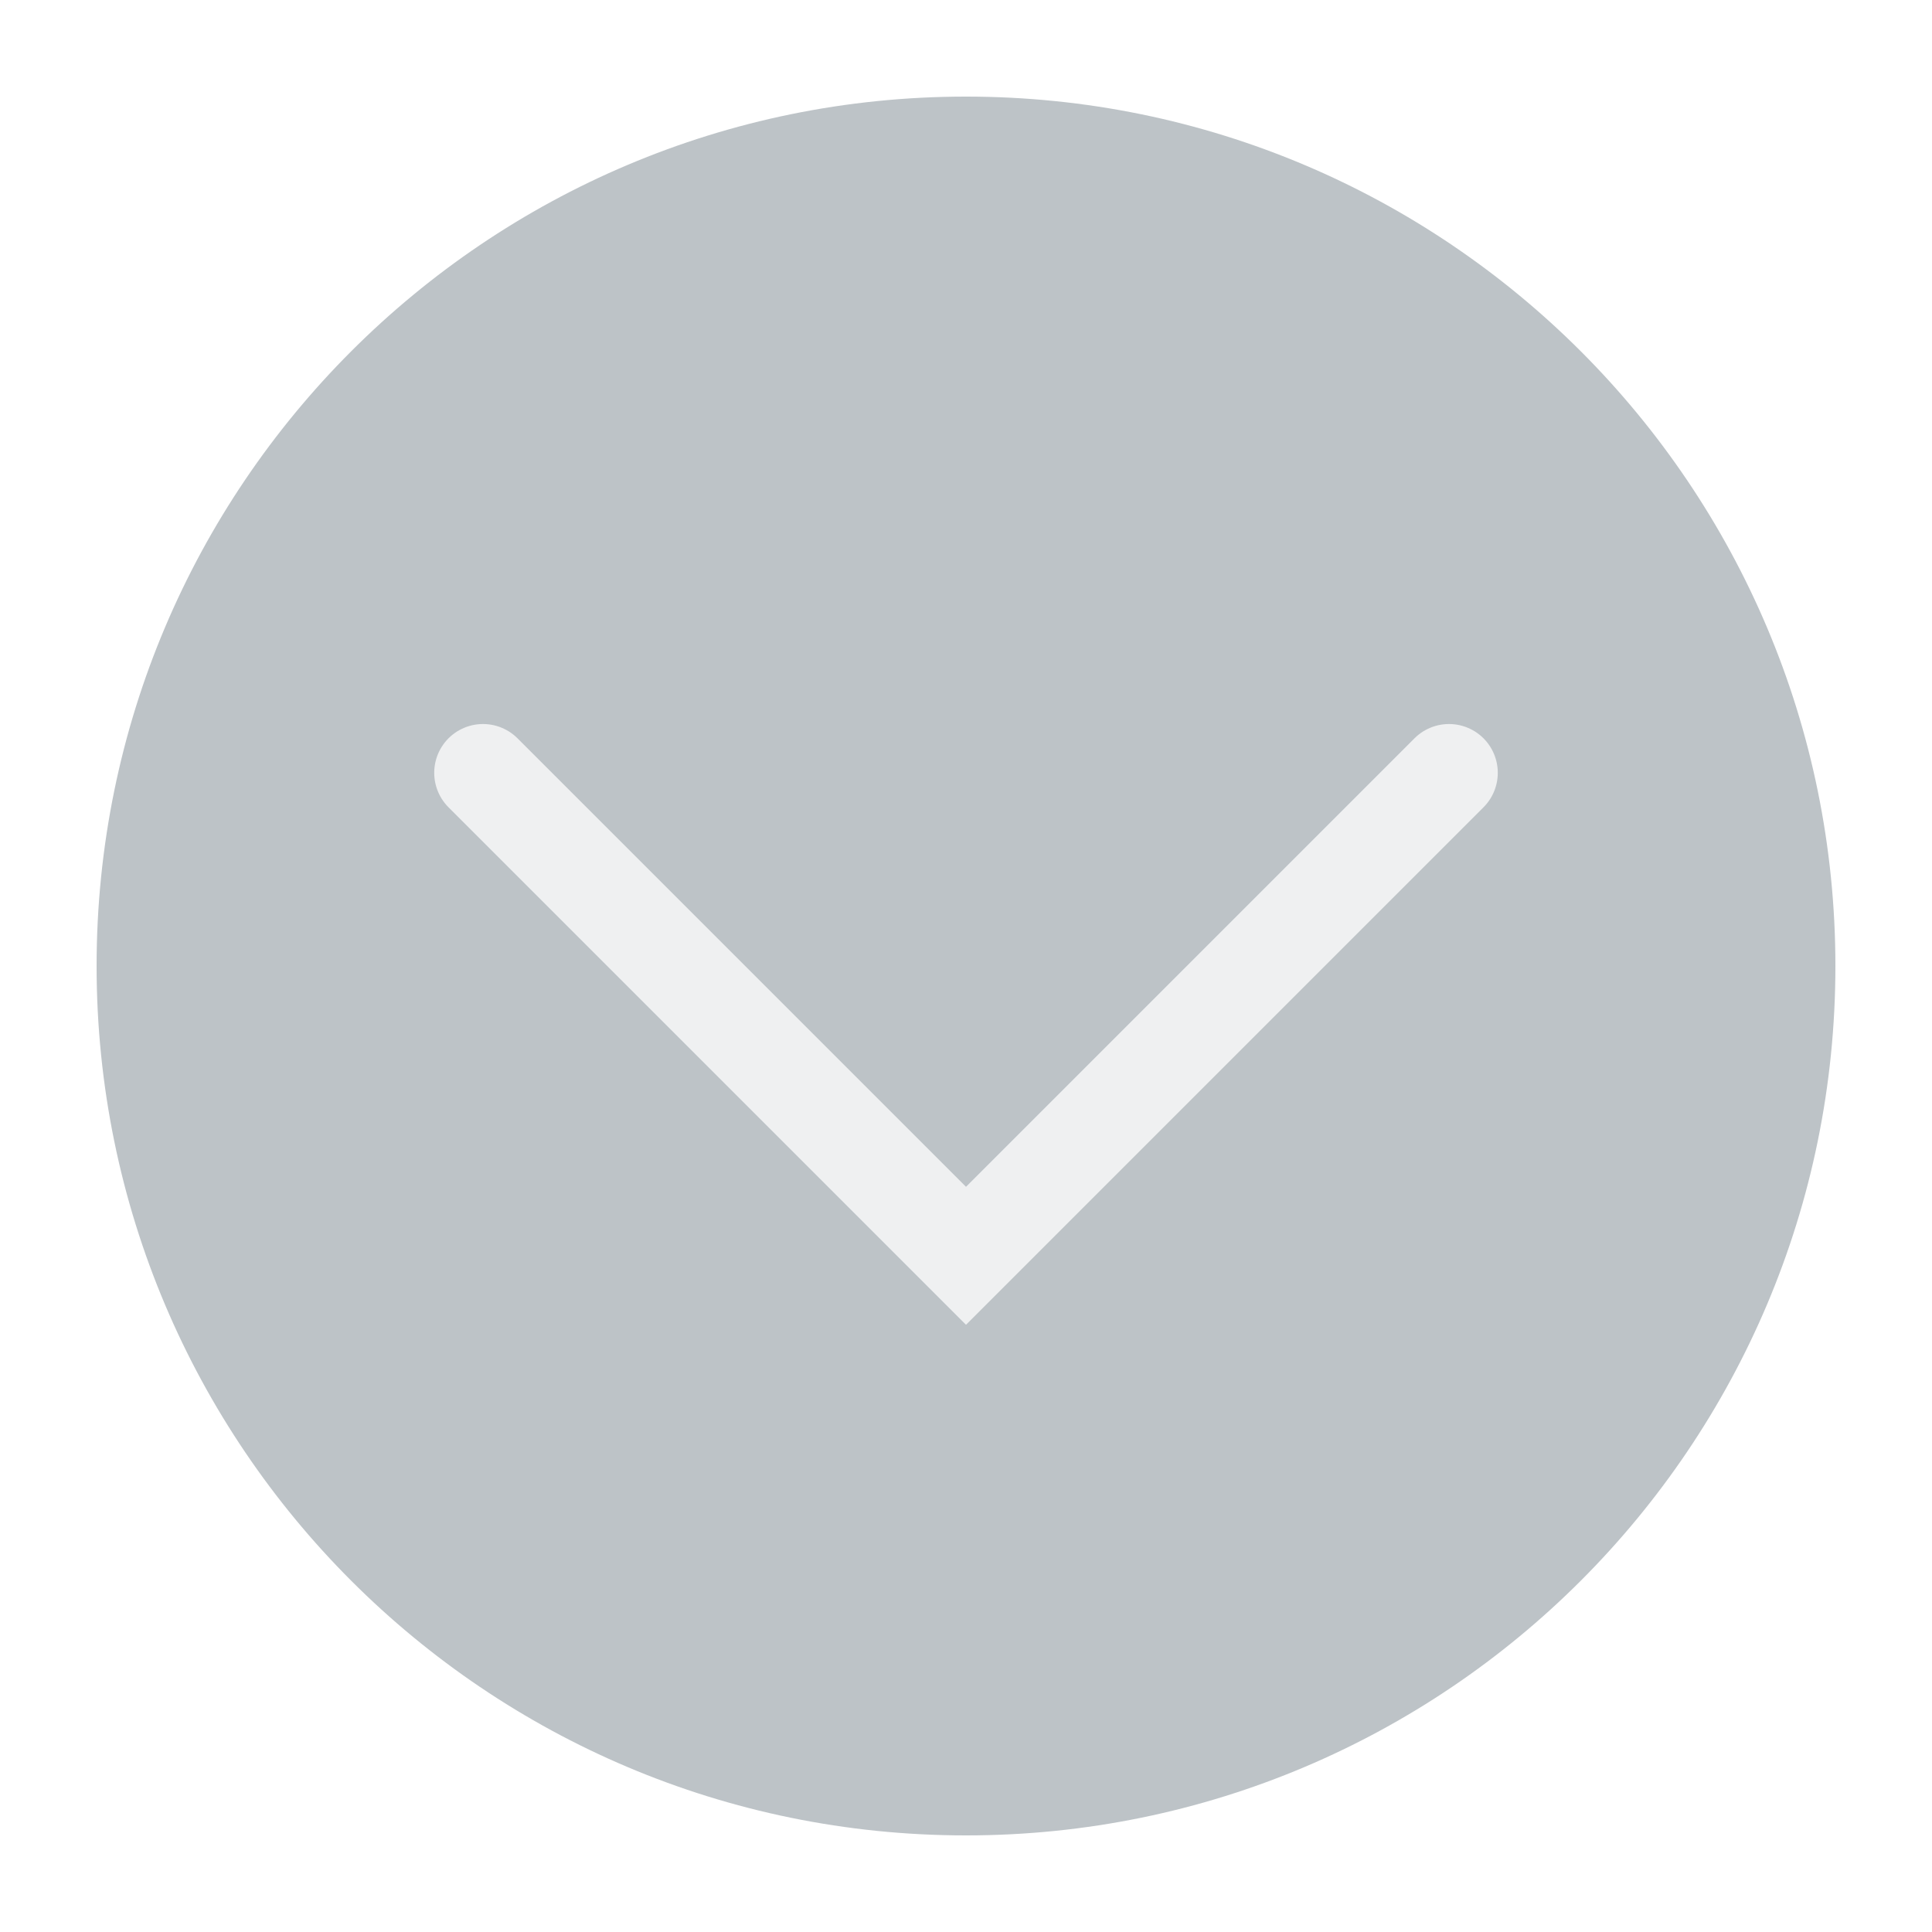
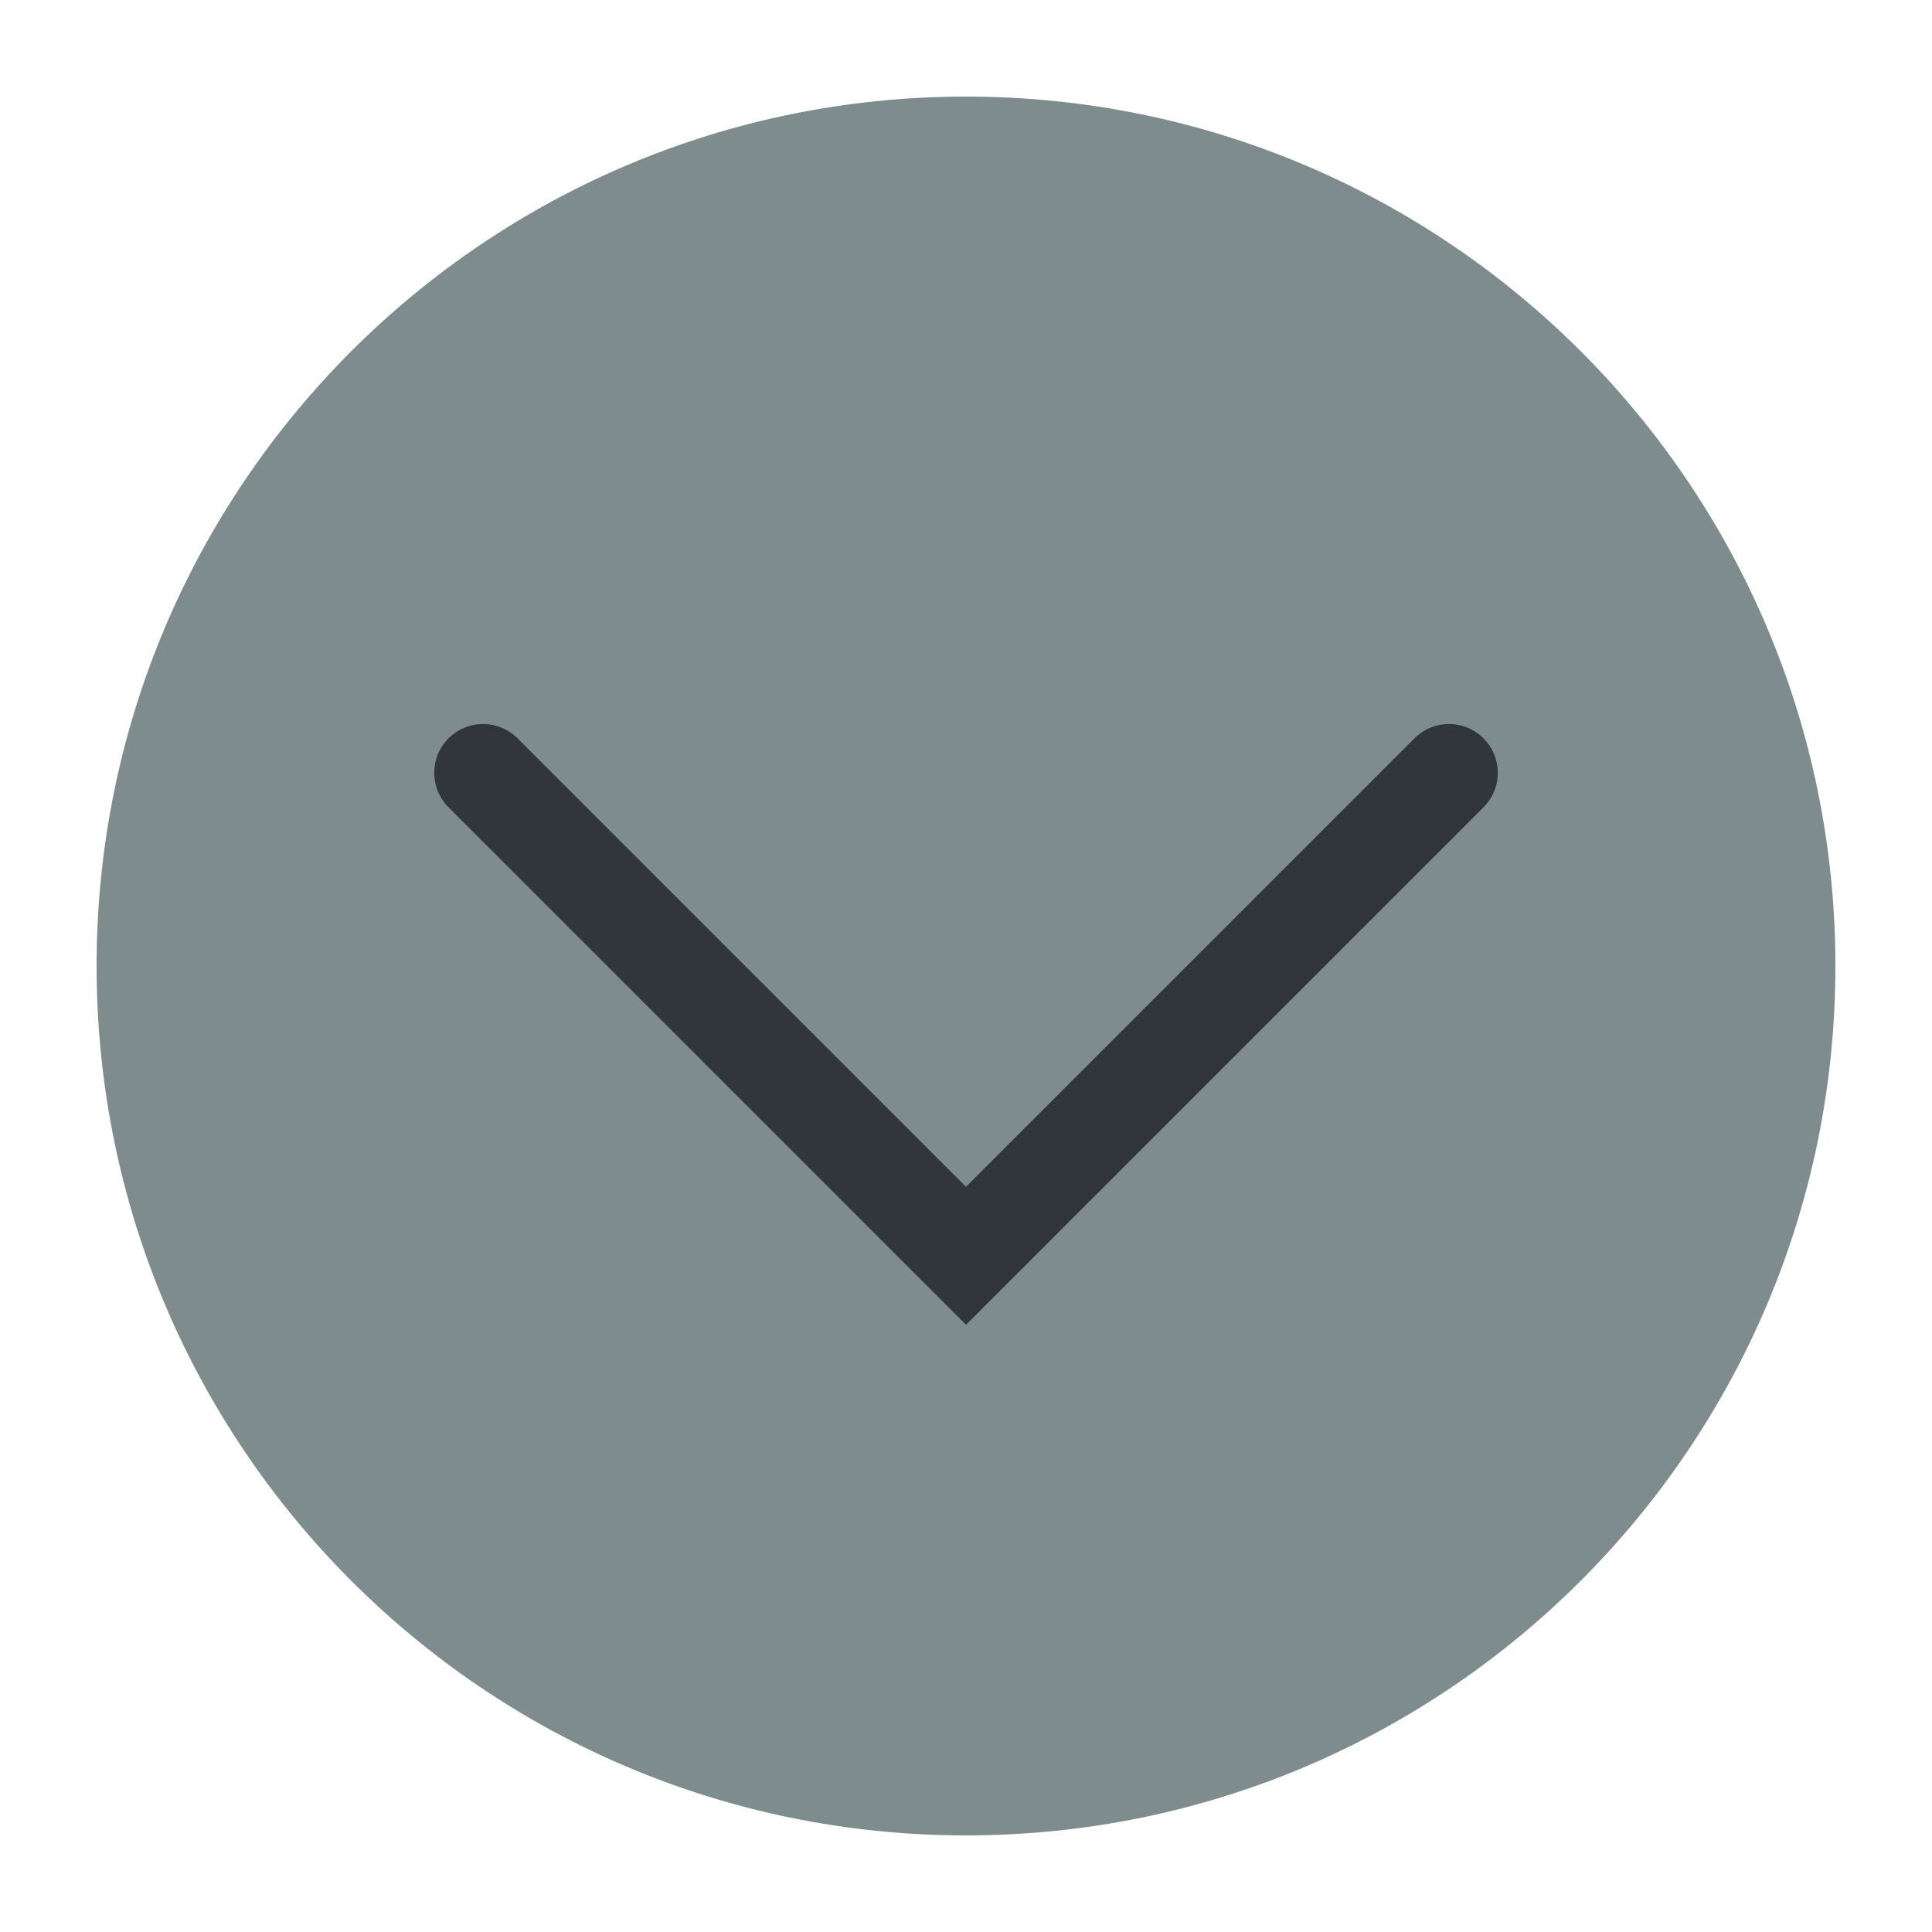
<svg xmlns="http://www.w3.org/2000/svg" viewBox="0 0 50 50" version="1.2" baseProfile="tiny">
  <defs>
</defs>
  <g fill="none" stroke="black" stroke-width="1" fill-rule="evenodd" stroke-linecap="square" stroke-linejoin="bevel">
-     <g fill="#bdc3c7" fill-opacity="1" stroke="none" transform="matrix(2.5,0,0,2.5,2.5,2.5)" font-family="Noto Sans" font-size="10" font-weight="400" font-style="normal">
+     <g fill="#7f8c8d" fill-opacity="1" stroke="none" transform="matrix(2.5,0,0,2.5,2.5,2.5)" font-family="Noto Sans" font-size="10" font-weight="400" font-style="normal">
      <circle cx="9" cy="9" r="9" />
    </g>
-     <g fill="none" stroke="#eff0f1" stroke-opacity="1" stroke-width="1.01" stroke-linecap="round" stroke-linejoin="miter" stroke-miterlimit="2" transform="matrix(2.5,0,0,2.5,2.5,2.5)" font-family="Noto Sans" font-size="10" font-weight="400" font-style="normal">
+     <g fill="none" stroke="#31363b" stroke-opacity="1" stroke-width="1.01" stroke-linecap="round" stroke-linejoin="miter" stroke-miterlimit="2" transform="matrix(2.5,0,0,2.5,2.5,2.5)" font-family="Noto Sans" font-size="10" font-weight="400" font-style="normal">
      <polyline fill="none" vector-effect="none" points="4,7 9,12 14,7 " />
    </g>
    <g fill="none" stroke="#000000" stroke-opacity="1" stroke-width="1" stroke-linecap="square" stroke-linejoin="bevel" transform="matrix(1,0,0,1,0,0)" font-family="Noto Sans" font-size="10" font-weight="400" font-style="normal">
</g>
  </g>
</svg>
